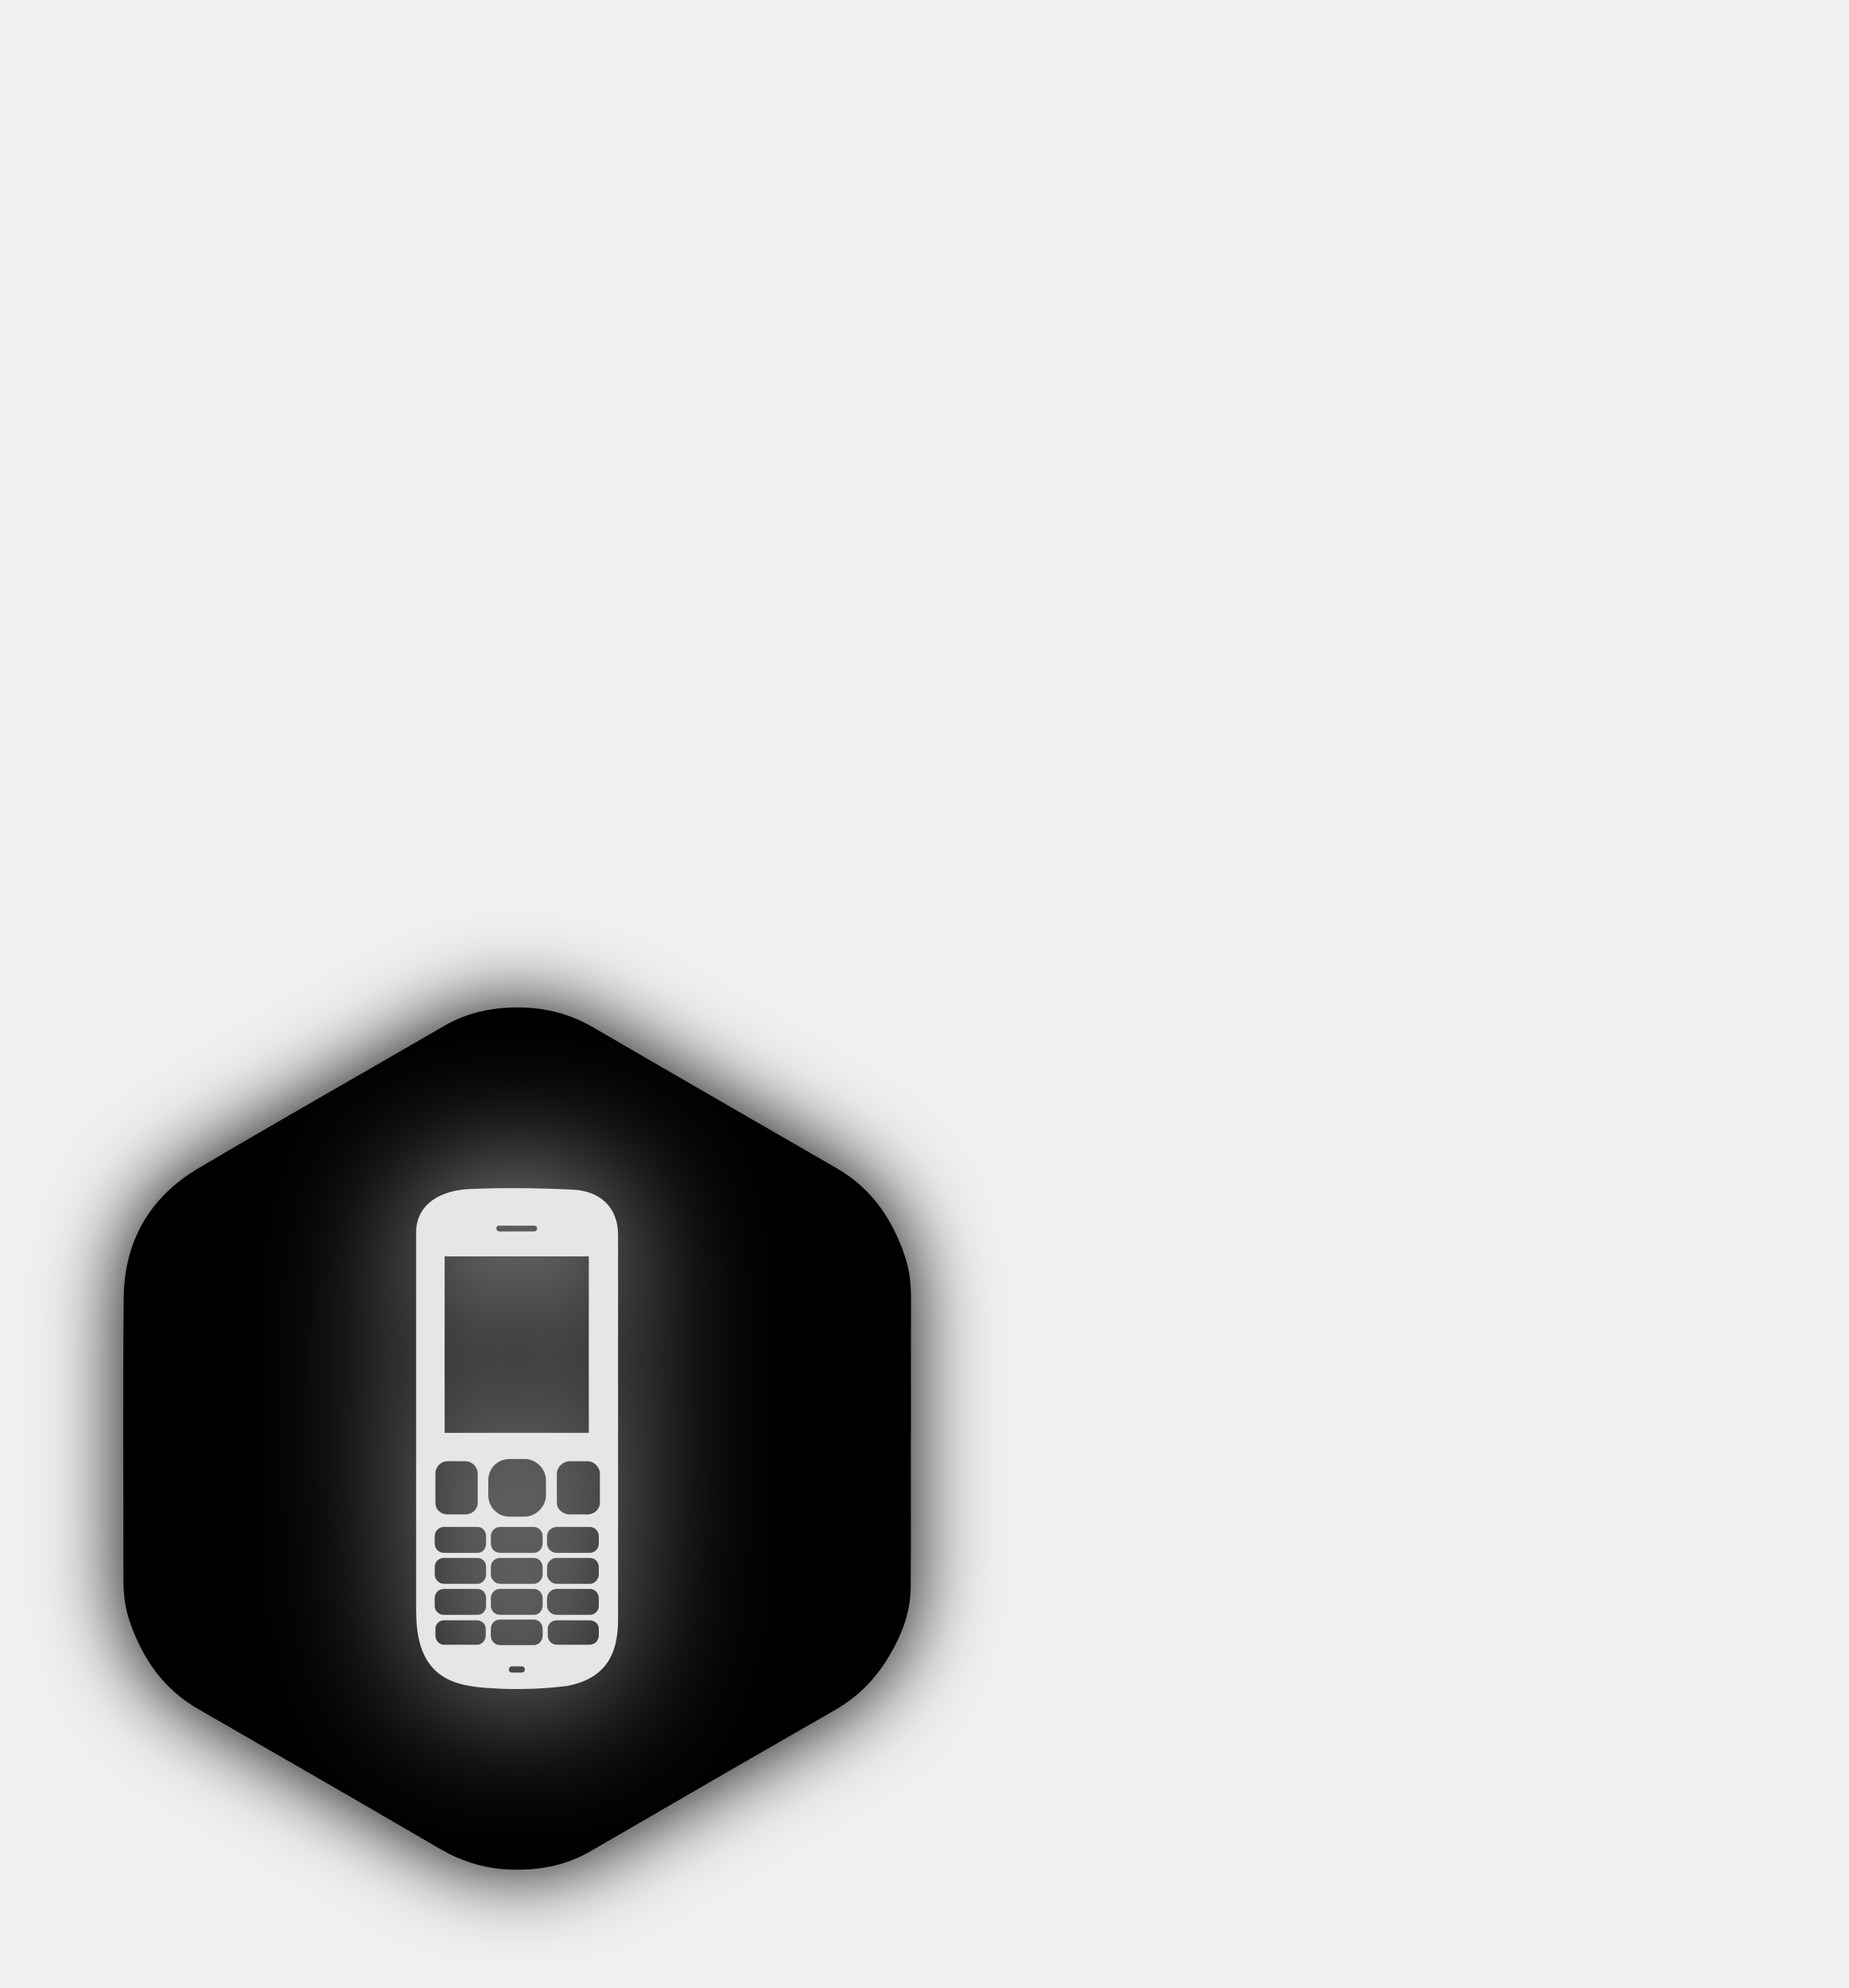
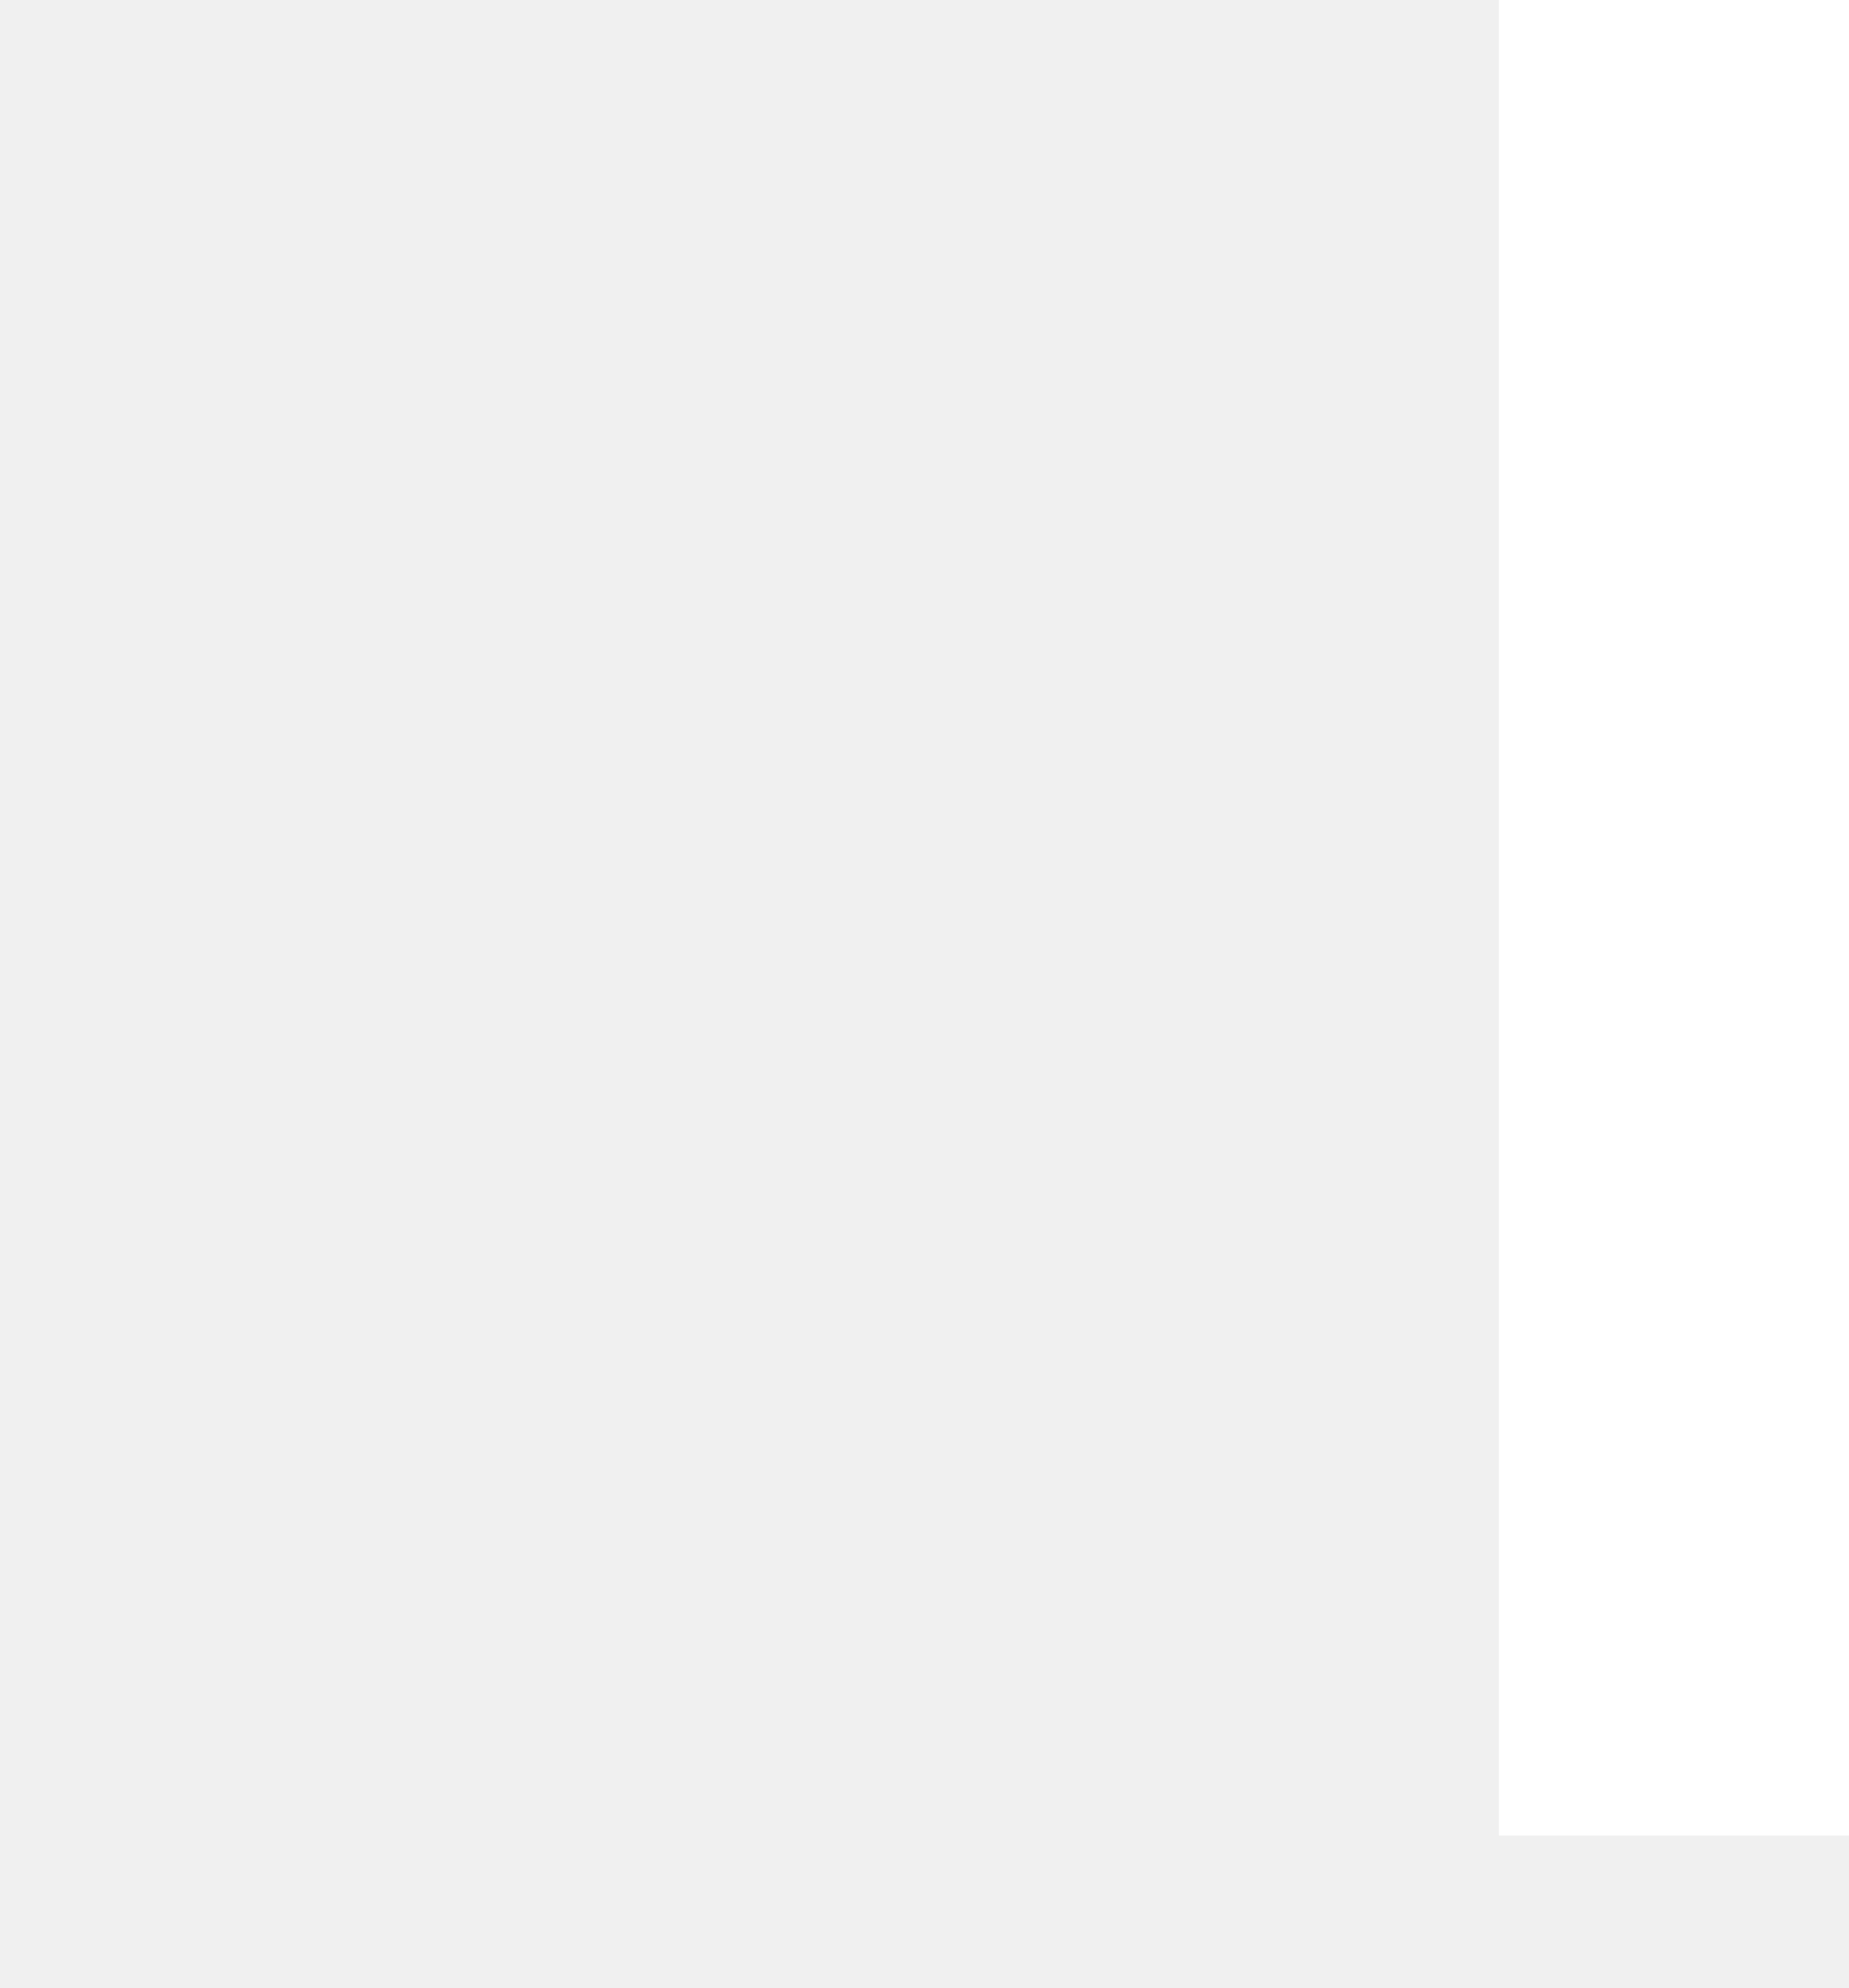
<svg xmlns="http://www.w3.org/2000/svg" width="39.356mm" height="42.333mm" viewBox="0 0 139.452 150" id="svg3644" version="1.1">
  <defs id="defs3646">
    <filter style="color-interpolation-filters:sRGB" id="filter4478" x="-0.126" width="1.251" y="-0.115" height="1.23">
      <feGaussianBlur stdDeviation="3.67" id="feGaussianBlur4480" />
    </filter>
    <filter style="color-interpolation-filters:sRGB" id="filter12305" x="-0.835" width="2.671" y="-0.337" height="1.674">
      <feGaussianBlur stdDeviation="13.751" id="feGaussianBlur12307" />
    </filter>
  </defs>
  <g id="layer1" transform="translate(-304.6452,-257.5716)">
-     <g id="g12309" transform="matrix(0.6666666,0,0,0.6666666,102.1572,135.3721)">
-       <path transform="matrix(1.272208,0,0,1.272208,-81.10065,-112.3998)" id="path3676" d="m 383.529,347.802 c 0.003,-1.205 -0.134,-2.388 -0.513,-3.531 -1.104,-3.334 -2.96,-6.099 -6.07,-7.896 -7.226,-4.175 -14.458,-8.337 -21.667,-12.537 -1.96,-1.143 -4.048,-1.718 -6.292,-1.777 -2.474,-0.064 -4.824,0.383 -7,1.646 -7.277,4.223 -14.599,8.374 -21.843,12.654 -4.319,2.553 -6.592,6.477 -6.646,11.49 -0.088,8.382 -0.021,16.764 -0.027,25.146 -10e-4,1.291 0.158,2.553 0.586,3.77 1.14,3.24 2.981,5.927 6.028,7.682 7.17,4.13 14.342,8.258 21.487,12.428 1.877,1.096 3.855,1.744 6.012,1.861 2.635,0.145 5.141,-0.283 7.461,-1.631 7.229,-4.195 14.459,-8.387 21.712,-12.541 2.023,-1.16 3.585,-2.738 4.772,-4.713 1.146,-1.904 1.953,-3.94 1.973,-6.189 0.037,-4.416 0.011,-8.832 0.011,-13.248 l 0.012,0 c 0,-4.205 -0.005,-8.41 0.004,-12.614 z" style="clip-rule:evenodd;fill-rule:evenodd;filter:url(#filter4478)" />
-       <path id="path4486" d="m 406.828,330.076 c 0.004,-1.533 -0.17,-3.038 -0.653,-4.492 -1.405,-4.242 -3.766,-7.759 -7.722,-10.045 -9.193,-5.311 -18.394,-10.606 -27.565,-15.95 -2.494,-1.454 -5.15,-2.186 -8.005,-2.261 -3.147,-0.081 -6.137,0.487 -8.905,2.094 -9.258,5.373 -18.573,10.653 -27.789,16.099 -5.495,3.248 -8.386,8.24 -8.455,14.618 -0.112,10.664 -0.027,21.327 -0.034,31.991 -0.002,1.642 0.201,3.248 0.746,4.796 1.45,4.122 3.792,7.54 7.669,9.773 9.122,5.254 18.246,10.506 27.336,15.811 2.388,1.394 4.904,2.219 7.649,2.368 3.352,0.184 6.54,-0.36 9.492,-2.075 9.197,-5.337 18.395,-10.67 27.622,-15.955 2.574,-1.476 4.561,-3.483 6.071,-5.996 1.458,-2.422 2.485,-5.013 2.51,-7.874 0.047,-5.618 0.014,-11.236 0.014,-16.854 l 0.015,0 c 0,-5.35 -0.006,-10.699 0.005,-16.048 z" style="clip-rule:evenodd;fill-rule:evenodd" />
-       <g style="fill:#ffffff;filter:url(#filter12305)" id="g12301" transform="matrix(0.5784845,0,0,0.5784845,333.3277,317.1918)">
-         <path style="fill:#ffffff" d="m 61.008,1.305 c -7.916,-0.377 -14.4,-0.377 -19.83,-0.15 -6.182,0.15 -10.932,3.016 -10.932,8.52 0,27.445 0,48.934 0,73.966 0,9.425 3.543,13.646 10.631,14.777 1.961,0.377 3.996,0.377 5.881,0.527 4.373,0.151 8.596,0 12.893,-0.527 7.389,-1.357 10.104,-5.881 10.104,-12.969 0,-25.032 0,-49.234 0,-75.247 C 69.754,4.773 66.287,1.606 61.008,1.305 Z m -14.551,7.037 6.861,0 c 0.828,0 0.828,1.207 -0.152,1.131 l -6.559,0 c -0.904,0 -0.83,-1.131 -0.15,-1.131 z m -10.632,6.008 28.2,0 0,34.531 -28.2,0 0,-34.531 z m -1.804,42.504 c 0,-1.284 0.999,-2.426 2.426,-2.426 l 3.354,0 c 1.428,0 2.496,1.142 2.496,2.426 l 0,5.707 c 0,1.284 -1.068,2.283 -2.496,2.283 l -3.354,0 c -1.427,0 -2.426,-0.999 -2.426,-2.283 l 0,-5.707 z m 9.846,31.625 c 0,1.071 -0.785,1.855 -1.713,1.855 l -6.491,0 c -0.856,0 -1.642,-0.784 -1.642,-1.855 l 0,-1.284 c 0,-0.927 0.785,-1.641 1.642,-1.641 l 6.491,0 c 0.928,0 1.713,0.714 1.713,1.641 l 0,1.284 z m 0.071,-5.778 c 0,0.998 -0.713,1.783 -1.639,1.783 l -6.636,0 c -0.999,0 -1.783,-0.785 -1.783,-1.783 l 0,-1.427 c 0,-1.071 0.784,-1.856 1.783,-1.856 l 6.636,0 c 0.926,0 1.639,0.785 1.639,1.856 l 0,1.427 z m 0,-6.136 c 0,0.927 -0.713,1.854 -1.639,1.854 l -6.636,0 c -0.999,0 -1.783,-0.928 -1.783,-1.854 l 0,-1.427 c 0,-0.999 0.784,-1.784 1.783,-1.784 l 6.636,0 c 0.926,0 1.639,0.785 1.639,1.784 l 0,1.427 z m 0,-6.064 c 0,1.07 -0.713,1.855 -1.639,1.855 l -6.636,0 c -0.999,0 -1.783,-0.785 -1.783,-1.855 l 0,-1.427 c 0,-0.928 0.784,-1.783 1.783,-1.783 l 6.636,0 c 0.926,0 1.639,0.855 1.639,1.783 l 0,1.427 z m 6.966,25.277 -1.959,0 c -0.83,-0.076 -0.68,-1.206 0,-1.206 l 1.959,0 c 0.754,0 0.905,1.13 0,1.206 z m 4.093,-7.156 c 0,0.928 -0.785,1.783 -1.713,1.783 l -6.635,0 c -0.999,0 -1.784,-0.855 -1.784,-1.783 l 0,-1.428 c 0,-0.999 0.785,-1.783 1.784,-1.783 l 6.635,0 c 0.928,0 1.713,0.784 1.713,1.783 l 0,1.428 z m 0,-5.921 c 0,0.998 -0.785,1.783 -1.713,1.783 l -6.635,0 c -0.999,0 -1.784,-0.785 -1.784,-1.783 l 0,-1.427 c 0,-1.071 0.785,-1.856 1.784,-1.856 l 6.635,0 c 0.928,0 1.713,0.785 1.713,1.856 l 0,1.427 z m 0,-6.136 c 0,0.927 -0.785,1.854 -1.713,1.854 l -6.635,0 c -0.999,0 -1.784,-0.928 -1.784,-1.854 l 0,-1.427 c 0,-0.999 0.785,-1.784 1.784,-1.784 l 6.635,0 c 0.928,0 1.713,0.785 1.713,1.784 l 0,1.427 z m 0,-6.064 c 0,1.07 -0.785,1.855 -1.713,1.855 l -6.635,0 c -0.999,0 -1.784,-0.785 -1.784,-1.855 l 0,-1.427 c 0,-0.928 0.785,-1.783 1.784,-1.783 l 6.635,0 c 0.928,0 1.713,0.855 1.713,1.783 l 0,1.427 z m 0.642,-9.367 c 0,2.212 -1.998,4.139 -4.138,4.139 l -2.996,0 c -2.354,0 -4.139,-1.927 -4.139,-4.139 l 0,-2.996 C 44.366,55.856 46.15,54 48.505,54 l 2.996,0 c 2.14,0 4.138,1.855 4.138,4.138 l 0,2.996 z m 10.343,27.345 c 0,1.071 -0.784,1.855 -1.854,1.855 l -6.351,0 c -0.998,0 -1.783,-0.784 -1.783,-1.855 l 0,-1.284 c 0,-0.927 0.785,-1.641 1.783,-1.641 l 6.351,0 c 1.069,0 1.854,0.714 1.854,1.641 l 0,1.284 z m 0,-5.778 c 0,0.998 -0.784,1.783 -1.712,1.783 l -6.564,0 c -0.926,0 -1.854,-0.785 -1.854,-1.783 l 0,-1.427 c 0,-1.071 0.928,-1.856 1.854,-1.856 l 6.564,0 c 0.928,0 1.712,0.785 1.712,1.856 l 0,1.427 z m 0,-6.136 c 0,0.927 -0.784,1.854 -1.712,1.854 l -6.564,0 c -0.926,0 -1.854,-0.928 -1.854,-1.854 l 0,-1.427 c 0,-0.999 0.928,-1.784 1.854,-1.784 l 6.564,0 c 0.928,0 1.712,0.785 1.712,1.784 l 0,1.427 z m 0,-6.064 c 0,1.07 -0.784,1.855 -1.712,1.855 l -6.564,0 c -0.926,0 -1.854,-0.785 -1.854,-1.855 l 0,-1.427 c 0,-0.928 0.928,-1.783 1.854,-1.783 l 6.564,0 c 0.928,0 1.712,0.855 1.712,1.783 l 0,1.427 z m 0.214,-7.94 c 0,1.284 -1.14,2.283 -2.425,2.283 l -3.496,0 c -1.284,0 -2.497,-0.999 -2.497,-2.283 l 0,-5.707 c 0,-1.284 1.213,-2.426 2.497,-2.426 l 3.496,0 c 1.285,0 2.425,1.142 2.425,2.426 l 0,5.707 z" id="path12303" />
-       </g>
-       <g style="fill:#e6e6e6" transform="matrix(0.5784845,0,0,0.5784845,333.3277,317.1918)" id="Your_Icon">
-         <path style="fill:#e6e6e6" id="path12177" d="m 61.008,1.305 c -7.916,-0.377 -14.4,-0.377 -19.83,-0.15 -6.182,0.15 -10.932,3.016 -10.932,8.52 0,27.445 0,48.934 0,73.966 0,9.425 3.543,13.646 10.631,14.777 1.961,0.377 3.996,0.377 5.881,0.527 4.373,0.151 8.596,0 12.893,-0.527 7.389,-1.357 10.104,-5.881 10.104,-12.969 0,-25.032 0,-49.234 0,-75.247 C 69.754,4.773 66.287,1.606 61.008,1.305 Z m -14.551,7.037 6.861,0 c 0.828,0 0.828,1.207 -0.152,1.131 l -6.559,0 c -0.904,0 -0.83,-1.131 -0.15,-1.131 z m -10.632,6.008 28.2,0 0,34.531 -28.2,0 0,-34.531 z m -1.804,42.504 c 0,-1.284 0.999,-2.426 2.426,-2.426 l 3.354,0 c 1.428,0 2.496,1.142 2.496,2.426 l 0,5.707 c 0,1.284 -1.068,2.283 -2.496,2.283 l -3.354,0 c -1.427,0 -2.426,-0.999 -2.426,-2.283 l 0,-5.707 z m 9.846,31.625 c 0,1.071 -0.785,1.855 -1.713,1.855 l -6.491,0 c -0.856,0 -1.642,-0.784 -1.642,-1.855 l 0,-1.284 c 0,-0.927 0.785,-1.641 1.642,-1.641 l 6.491,0 c 0.928,0 1.713,0.714 1.713,1.641 l 0,1.284 z m 0.071,-5.778 c 0,0.998 -0.713,1.783 -1.639,1.783 l -6.636,0 c -0.999,0 -1.783,-0.785 -1.783,-1.783 l 0,-1.427 c 0,-1.071 0.784,-1.856 1.783,-1.856 l 6.636,0 c 0.926,0 1.639,0.785 1.639,1.856 l 0,1.427 z m 0,-6.136 c 0,0.927 -0.713,1.854 -1.639,1.854 l -6.636,0 c -0.999,0 -1.783,-0.928 -1.783,-1.854 l 0,-1.427 c 0,-0.999 0.784,-1.784 1.783,-1.784 l 6.636,0 c 0.926,0 1.639,0.785 1.639,1.784 l 0,1.427 z m 0,-6.064 c 0,1.07 -0.713,1.855 -1.639,1.855 l -6.636,0 c -0.999,0 -1.783,-0.785 -1.783,-1.855 l 0,-1.427 c 0,-0.928 0.784,-1.783 1.783,-1.783 l 6.636,0 c 0.926,0 1.639,0.855 1.639,1.783 l 0,1.427 z m 6.966,25.277 -1.959,0 c -0.83,-0.076 -0.68,-1.206 0,-1.206 l 1.959,0 c 0.754,0 0.905,1.13 0,1.206 z m 4.093,-7.156 c 0,0.928 -0.785,1.783 -1.713,1.783 l -6.635,0 c -0.999,0 -1.784,-0.855 -1.784,-1.783 l 0,-1.428 c 0,-0.999 0.785,-1.783 1.784,-1.783 l 6.635,0 c 0.928,0 1.713,0.784 1.713,1.783 l 0,1.428 z m 0,-5.921 c 0,0.998 -0.785,1.783 -1.713,1.783 l -6.635,0 c -0.999,0 -1.784,-0.785 -1.784,-1.783 l 0,-1.427 c 0,-1.071 0.785,-1.856 1.784,-1.856 l 6.635,0 c 0.928,0 1.713,0.785 1.713,1.856 l 0,1.427 z m 0,-6.136 c 0,0.927 -0.785,1.854 -1.713,1.854 l -6.635,0 c -0.999,0 -1.784,-0.928 -1.784,-1.854 l 0,-1.427 c 0,-0.999 0.785,-1.784 1.784,-1.784 l 6.635,0 c 0.928,0 1.713,0.785 1.713,1.784 l 0,1.427 z m 0,-6.064 c 0,1.07 -0.785,1.855 -1.713,1.855 l -6.635,0 c -0.999,0 -1.784,-0.785 -1.784,-1.855 l 0,-1.427 c 0,-0.928 0.785,-1.783 1.784,-1.783 l 6.635,0 c 0.928,0 1.713,0.855 1.713,1.783 l 0,1.427 z m 0.642,-9.367 c 0,2.212 -1.998,4.139 -4.138,4.139 l -2.996,0 c -2.354,0 -4.139,-1.927 -4.139,-4.139 l 0,-2.996 C 44.366,55.856 46.15,54 48.505,54 l 2.996,0 c 2.14,0 4.138,1.855 4.138,4.138 l 0,2.996 z m 10.343,27.345 c 0,1.071 -0.784,1.855 -1.854,1.855 l -6.351,0 c -0.998,0 -1.783,-0.784 -1.783,-1.855 l 0,-1.284 c 0,-0.927 0.785,-1.641 1.783,-1.641 l 6.351,0 c 1.069,0 1.854,0.714 1.854,1.641 l 0,1.284 z m 0,-5.778 c 0,0.998 -0.784,1.783 -1.712,1.783 l -6.564,0 c -0.926,0 -1.854,-0.785 -1.854,-1.783 l 0,-1.427 c 0,-1.071 0.928,-1.856 1.854,-1.856 l 6.564,0 c 0.928,0 1.712,0.785 1.712,1.856 l 0,1.427 z m 0,-6.136 c 0,0.927 -0.784,1.854 -1.712,1.854 l -6.564,0 c -0.926,0 -1.854,-0.928 -1.854,-1.854 l 0,-1.427 c 0,-0.999 0.928,-1.784 1.854,-1.784 l 6.564,0 c 0.928,0 1.712,0.785 1.712,1.784 l 0,1.427 z m 0,-6.064 c 0,1.07 -0.784,1.855 -1.712,1.855 l -6.564,0 c -0.926,0 -1.854,-0.785 -1.854,-1.855 l 0,-1.427 c 0,-0.928 0.928,-1.783 1.854,-1.783 l 6.564,0 c 0.928,0 1.712,0.855 1.712,1.783 l 0,1.427 z m 0.214,-7.94 c 0,1.284 -1.14,2.283 -2.425,2.283 l -3.496,0 c -1.284,0 -2.497,-0.999 -2.497,-2.283 l 0,-5.707 c 0,-1.284 1.213,-2.426 2.497,-2.426 l 3.496,0 c 1.285,0 2.425,1.142 2.425,2.426 l 0,5.707 z" />
+     <g id="g4813" transform="matrix(2,0,0,2,-417.7236,-396.0678)">
+       <rect y="296.068" x="417.724" height="100" width="100" id="rect4244" style="opacity:1;fill:#ffffff;fill-opacity:1;stroke:none;stroke-width:0.658;stroke-linecap:round;stroke-linejoin:round;stroke-miterlimit:4;stroke-dasharray:0.658, 1.317;stroke-dashoffset:0;stroke-opacity:1" />
+       <g transform="matrix(0.6666666,0,0,0.6666666,226.2222,115.3237)" id="g12309">
+         <path style="clip-rule:evenodd;fill-rule:evenodd;filter:url(#filter4478)" d="m 383.529,347.802 c 0.003,-1.205 -0.134,-2.388 -0.513,-3.531 -1.104,-3.334 -2.96,-6.099 -6.07,-7.896 -7.226,-4.175 -14.458,-8.337 -21.667,-12.537 -1.96,-1.143 -4.048,-1.718 -6.292,-1.777 -2.474,-0.064 -4.824,0.383 -7,1.646 -7.277,4.223 -14.599,8.374 -21.843,12.654 -4.319,2.553 -6.592,6.477 -6.646,11.49 -0.088,8.382 -0.021,16.764 -0.027,25.146 -10e-4,1.291 0.158,2.553 0.586,3.77 1.14,3.24 2.981,5.927 6.028,7.682 7.17,4.13 14.342,8.258 21.487,12.428 1.877,1.096 3.855,1.744 6.012,1.861 2.635,0.145 5.141,-0.283 7.461,-1.631 7.229,-4.195 14.459,-8.387 21.712,-12.541 2.023,-1.16 3.585,-2.738 4.772,-4.713 1.146,-1.904 1.953,-3.94 1.973,-6.189 0.037,-4.416 0.011,-8.832 0.011,-13.248 l 0.012,0 c 0,-4.205 -0.005,-8.41 0.004,-12.614 z" id="path3676" transform="matrix(1.272208,0,0,1.272208,-81.10065,-112.3998)" />
+         <path style="clip-rule:evenodd;fill-rule:evenodd" d="m 406.828,330.076 c 0.004,-1.533 -0.17,-3.038 -0.653,-4.492 -1.405,-4.242 -3.766,-7.759 -7.722,-10.045 -9.193,-5.311 -18.394,-10.606 -27.565,-15.95 -2.494,-1.454 -5.15,-2.186 -8.005,-2.261 -3.147,-0.081 -6.137,0.487 -8.905,2.094 -9.258,5.373 -18.573,10.653 -27.789,16.099 -5.495,3.248 -8.386,8.24 -8.455,14.618 -0.112,10.664 -0.027,21.327 -0.034,31.991 -0.002,1.642 0.201,3.248 0.746,4.796 1.45,4.122 3.792,7.54 7.669,9.773 9.122,5.254 18.246,10.506 27.336,15.811 2.388,1.394 4.904,2.219 7.649,2.368 3.352,0.184 6.54,-0.36 9.492,-2.075 9.197,-5.337 18.395,-10.67 27.622,-15.955 2.574,-1.476 4.561,-3.483 6.071,-5.996 1.458,-2.422 2.485,-5.013 2.51,-7.874 0.047,-5.618 0.014,-11.236 0.014,-16.854 l 0.015,0 c 0,-5.35 -0.006,-10.699 0.005,-16.048 z" id="path4486" />
+         <g transform="matrix(0.5784845,0,0,0.5784845,333.3277,317.1918)" id="g12301" style="fill:#ffffff;filter:url(#filter12305)">
+           <path id="path12303" d="m 61.008,1.305 c -7.916,-0.377 -14.4,-0.377 -19.83,-0.15 -6.182,0.15 -10.932,3.016 -10.932,8.52 0,27.445 0,48.934 0,73.966 0,9.425 3.543,13.646 10.631,14.777 1.961,0.377 3.996,0.377 5.881,0.527 4.373,0.151 8.596,0 12.893,-0.527 7.389,-1.357 10.104,-5.881 10.104,-12.969 0,-25.032 0,-49.234 0,-75.247 C 69.754,4.773 66.287,1.606 61.008,1.305 Z m -14.551,7.037 6.861,0 c 0.828,0 0.828,1.207 -0.152,1.131 l -6.559,0 c -0.904,0 -0.83,-1.131 -0.15,-1.131 z m -10.632,6.008 28.2,0 0,34.531 -28.2,0 0,-34.531 z m -1.804,42.504 c 0,-1.284 0.999,-2.426 2.426,-2.426 l 3.354,0 c 1.428,0 2.496,1.142 2.496,2.426 l 0,5.707 c 0,1.284 -1.068,2.283 -2.496,2.283 l -3.354,0 c -1.427,0 -2.426,-0.999 -2.426,-2.283 l 0,-5.707 z m 9.846,31.625 c 0,1.071 -0.785,1.855 -1.713,1.855 l -6.491,0 c -0.856,0 -1.642,-0.784 -1.642,-1.855 l 0,-1.284 c 0,-0.927 0.785,-1.641 1.642,-1.641 l 6.491,0 c 0.928,0 1.713,0.714 1.713,1.641 l 0,1.284 z m 0.071,-5.778 c 0,0.998 -0.713,1.783 -1.639,1.783 l -6.636,0 c -0.999,0 -1.783,-0.785 -1.783,-1.783 l 0,-1.427 c 0,-1.071 0.784,-1.856 1.783,-1.856 l 6.636,0 c 0.926,0 1.639,0.785 1.639,1.856 l 0,1.427 z m 0,-6.136 c 0,0.927 -0.713,1.854 -1.639,1.854 l -6.636,0 c -0.999,0 -1.783,-0.928 -1.783,-1.854 l 0,-1.427 c 0,-0.999 0.784,-1.784 1.783,-1.784 l 6.636,0 c 0.926,0 1.639,0.785 1.639,1.784 l 0,1.427 z m 0,-6.064 c 0,1.07 -0.713,1.855 -1.639,1.855 l -6.636,0 c -0.999,0 -1.783,-0.785 -1.783,-1.855 l 0,-1.427 c 0,-0.928 0.784,-1.783 1.783,-1.783 l 6.636,0 c 0.926,0 1.639,0.855 1.639,1.783 l 0,1.427 z m 6.966,25.277 -1.959,0 c -0.83,-0.076 -0.68,-1.206 0,-1.206 l 1.959,0 c 0.754,0 0.905,1.13 0,1.206 z m 4.093,-7.156 c 0,0.928 -0.785,1.783 -1.713,1.783 l -6.635,0 c -0.999,0 -1.784,-0.855 -1.784,-1.783 l 0,-1.428 c 0,-0.999 0.785,-1.783 1.784,-1.783 l 6.635,0 c 0.928,0 1.713,0.784 1.713,1.783 l 0,1.428 z m 0,-5.921 c 0,0.998 -0.785,1.783 -1.713,1.783 l -6.635,0 c -0.999,0 -1.784,-0.785 -1.784,-1.783 l 0,-1.427 c 0,-1.071 0.785,-1.856 1.784,-1.856 l 6.635,0 c 0.928,0 1.713,0.785 1.713,1.856 l 0,1.427 z m 0,-6.136 c 0,0.927 -0.785,1.854 -1.713,1.854 l -6.635,0 c -0.999,0 -1.784,-0.928 -1.784,-1.854 l 0,-1.427 c 0,-0.999 0.785,-1.784 1.784,-1.784 l 6.635,0 c 0.928,0 1.713,0.785 1.713,1.784 l 0,1.427 z m 0,-6.064 c 0,1.07 -0.785,1.855 -1.713,1.855 l -6.635,0 c -0.999,0 -1.784,-0.785 -1.784,-1.855 l 0,-1.427 c 0,-0.928 0.785,-1.783 1.784,-1.783 l 6.635,0 c 0.928,0 1.713,0.855 1.713,1.783 l 0,1.427 z m 0.642,-9.367 c 0,2.212 -1.998,4.139 -4.138,4.139 l -2.996,0 c -2.354,0 -4.139,-1.927 -4.139,-4.139 l 0,-2.996 C 44.366,55.856 46.15,54 48.505,54 l 2.996,0 c 2.14,0 4.138,1.855 4.138,4.138 l 0,2.996 z m 10.343,27.345 c 0,1.071 -0.784,1.855 -1.854,1.855 l -6.351,0 c -0.998,0 -1.783,-0.784 -1.783,-1.855 l 0,-1.284 c 0,-0.927 0.785,-1.641 1.783,-1.641 l 6.351,0 c 1.069,0 1.854,0.714 1.854,1.641 l 0,1.284 z m 0,-5.778 c 0,0.998 -0.784,1.783 -1.712,1.783 l -6.564,0 c -0.926,0 -1.854,-0.785 -1.854,-1.783 l 0,-1.427 c 0,-1.071 0.928,-1.856 1.854,-1.856 l 6.564,0 c 0.928,0 1.712,0.785 1.712,1.856 l 0,1.427 z m 0,-6.136 c 0,0.927 -0.784,1.854 -1.712,1.854 l -6.564,0 c -0.926,0 -1.854,-0.928 -1.854,-1.854 l 0,-1.427 c 0,-0.999 0.928,-1.784 1.854,-1.784 l 6.564,0 c 0.928,0 1.712,0.785 1.712,1.784 l 0,1.427 z m 0,-6.064 c 0,1.07 -0.784,1.855 -1.712,1.855 l -6.564,0 c -0.926,0 -1.854,-0.785 -1.854,-1.855 l 0,-1.427 c 0,-0.928 0.928,-1.783 1.854,-1.783 l 6.564,0 c 0.928,0 1.712,0.855 1.712,1.783 l 0,1.427 z m 0.214,-7.94 c 0,1.284 -1.14,2.283 -2.425,2.283 l -3.496,0 c -1.284,0 -2.497,-0.999 -2.497,-2.283 l 0,-5.707 c 0,-1.284 1.213,-2.426 2.497,-2.426 l 3.496,0 c 1.285,0 2.425,1.142 2.425,2.426 l 0,5.707 z" style="fill:#ffffff" />
+         </g>
+         <g id="Your_Icon" transform="matrix(0.5784845,0,0,0.5784845,333.3277,317.1918)" style="fill:#e6e6e6">
+           <path d="m 61.008,1.305 c -7.916,-0.377 -14.4,-0.377 -19.83,-0.15 -6.182,0.15 -10.932,3.016 -10.932,8.52 0,27.445 0,48.934 0,73.966 0,9.425 3.543,13.646 10.631,14.777 1.961,0.377 3.996,0.377 5.881,0.527 4.373,0.151 8.596,0 12.893,-0.527 7.389,-1.357 10.104,-5.881 10.104,-12.969 0,-25.032 0,-49.234 0,-75.247 C 69.754,4.773 66.287,1.606 61.008,1.305 Z m -14.551,7.037 6.861,0 c 0.828,0 0.828,1.207 -0.152,1.131 l -6.559,0 c -0.904,0 -0.83,-1.131 -0.15,-1.131 z m -10.632,6.008 28.2,0 0,34.531 -28.2,0 0,-34.531 z m -1.804,42.504 c 0,-1.284 0.999,-2.426 2.426,-2.426 l 3.354,0 c 1.428,0 2.496,1.142 2.496,2.426 l 0,5.707 c 0,1.284 -1.068,2.283 -2.496,2.283 l -3.354,0 c -1.427,0 -2.426,-0.999 -2.426,-2.283 l 0,-5.707 z m 9.846,31.625 c 0,1.071 -0.785,1.855 -1.713,1.855 l -6.491,0 c -0.856,0 -1.642,-0.784 -1.642,-1.855 l 0,-1.284 c 0,-0.927 0.785,-1.641 1.642,-1.641 l 6.491,0 c 0.928,0 1.713,0.714 1.713,1.641 l 0,1.284 z m 0.071,-5.778 c 0,0.998 -0.713,1.783 -1.639,1.783 l -6.636,0 c -0.999,0 -1.783,-0.785 -1.783,-1.783 l 0,-1.427 c 0,-1.071 0.784,-1.856 1.783,-1.856 l 6.636,0 c 0.926,0 1.639,0.785 1.639,1.856 l 0,1.427 z m 0,-6.136 c 0,0.927 -0.713,1.854 -1.639,1.854 l -6.636,0 c -0.999,0 -1.783,-0.928 -1.783,-1.854 l 0,-1.427 c 0,-0.999 0.784,-1.784 1.783,-1.784 l 6.636,0 c 0.926,0 1.639,0.785 1.639,1.784 l 0,1.427 z m 0,-6.064 c 0,1.07 -0.713,1.855 -1.639,1.855 l -6.636,0 c -0.999,0 -1.783,-0.785 -1.783,-1.855 l 0,-1.427 c 0,-0.928 0.784,-1.783 1.783,-1.783 l 6.636,0 c 0.926,0 1.639,0.855 1.639,1.783 l 0,1.427 z m 6.966,25.277 -1.959,0 c -0.83,-0.076 -0.68,-1.206 0,-1.206 l 1.959,0 c 0.754,0 0.905,1.13 0,1.206 z m 4.093,-7.156 c 0,0.928 -0.785,1.783 -1.713,1.783 l -6.635,0 c -0.999,0 -1.784,-0.855 -1.784,-1.783 l 0,-1.428 c 0,-0.999 0.785,-1.783 1.784,-1.783 l 6.635,0 c 0.928,0 1.713,0.784 1.713,1.783 l 0,1.428 z m 0,-5.921 c 0,0.998 -0.785,1.783 -1.713,1.783 l -6.635,0 c -0.999,0 -1.784,-0.785 -1.784,-1.783 l 0,-1.427 c 0,-1.071 0.785,-1.856 1.784,-1.856 l 6.635,0 c 0.928,0 1.713,0.785 1.713,1.856 l 0,1.427 z m 0,-6.136 c 0,0.927 -0.785,1.854 -1.713,1.854 l -6.635,0 c -0.999,0 -1.784,-0.928 -1.784,-1.854 l 0,-1.427 c 0,-0.999 0.785,-1.784 1.784,-1.784 l 6.635,0 c 0.928,0 1.713,0.785 1.713,1.784 l 0,1.427 z m 0,-6.064 c 0,1.07 -0.785,1.855 -1.713,1.855 l -6.635,0 c -0.999,0 -1.784,-0.785 -1.784,-1.855 l 0,-1.427 c 0,-0.928 0.785,-1.783 1.784,-1.783 l 6.635,0 c 0.928,0 1.713,0.855 1.713,1.783 l 0,1.427 z m 0.642,-9.367 c 0,2.212 -1.998,4.139 -4.138,4.139 l -2.996,0 c -2.354,0 -4.139,-1.927 -4.139,-4.139 l 0,-2.996 C 44.366,55.856 46.15,54 48.505,54 l 2.996,0 c 2.14,0 4.138,1.855 4.138,4.138 l 0,2.996 z m 10.343,27.345 c 0,1.071 -0.784,1.855 -1.854,1.855 l -6.351,0 c -0.998,0 -1.783,-0.784 -1.783,-1.855 l 0,-1.284 c 0,-0.927 0.785,-1.641 1.783,-1.641 l 6.351,0 c 1.069,0 1.854,0.714 1.854,1.641 l 0,1.284 z m 0,-5.778 c 0,0.998 -0.784,1.783 -1.712,1.783 l -6.564,0 c -0.926,0 -1.854,-0.785 -1.854,-1.783 l 0,-1.427 c 0,-1.071 0.928,-1.856 1.854,-1.856 l 6.564,0 c 0.928,0 1.712,0.785 1.712,1.856 l 0,1.427 z m 0,-6.136 c 0,0.927 -0.784,1.854 -1.712,1.854 l -6.564,0 c -0.926,0 -1.854,-0.928 -1.854,-1.854 l 0,-1.427 c 0,-0.999 0.928,-1.784 1.854,-1.784 l 6.564,0 c 0.928,0 1.712,0.785 1.712,1.784 l 0,1.427 z m 0,-6.064 c 0,1.07 -0.784,1.855 -1.712,1.855 l -6.564,0 c -0.926,0 -1.854,-0.785 -1.854,-1.855 l 0,-1.427 c 0,-0.928 0.928,-1.783 1.854,-1.783 l 6.564,0 c 0.928,0 1.712,0.855 1.712,1.783 l 0,1.427 z m 0.214,-7.94 c 0,1.284 -1.14,2.283 -2.425,2.283 l -3.496,0 c -1.284,0 -2.497,-0.999 -2.497,-2.283 l 0,-5.707 c 0,-1.284 1.213,-2.426 2.497,-2.426 l 3.496,0 c 1.285,0 2.425,1.142 2.425,2.426 l 0,5.707 z" id="path12177" style="fill:#e6e6e6" />
+         </g>
      </g>
    </g>
  </g>
</svg>
